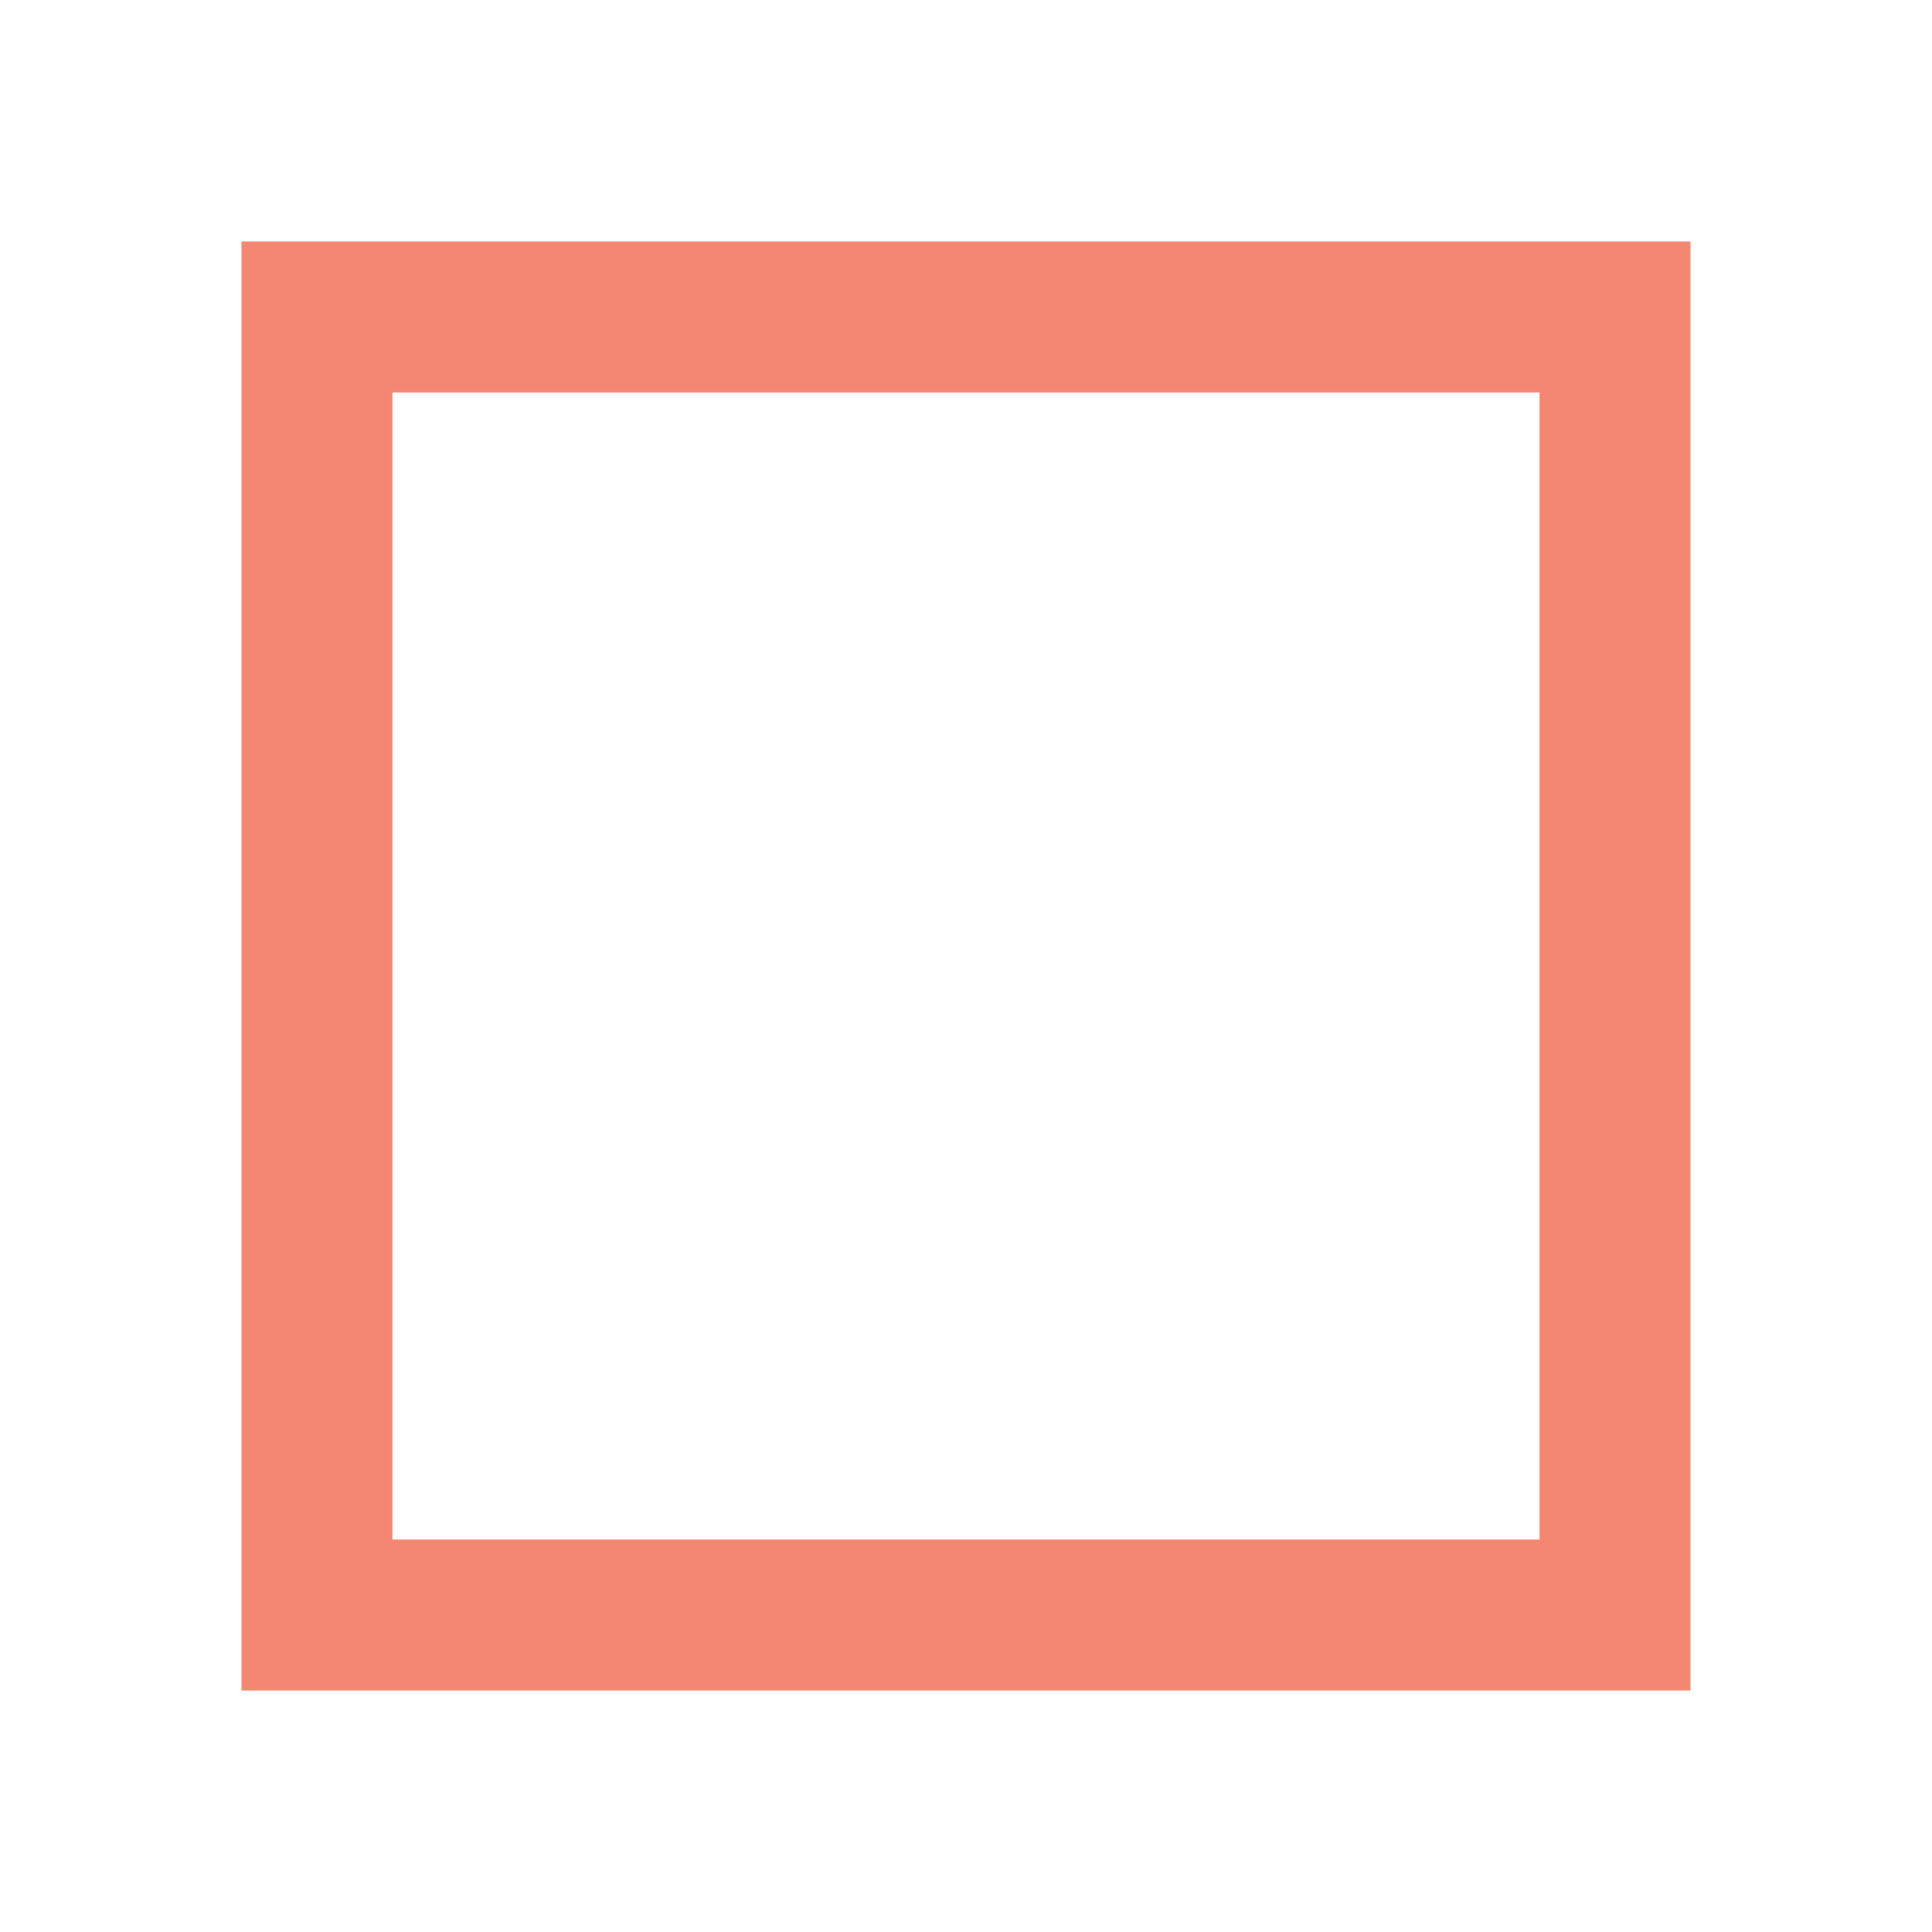
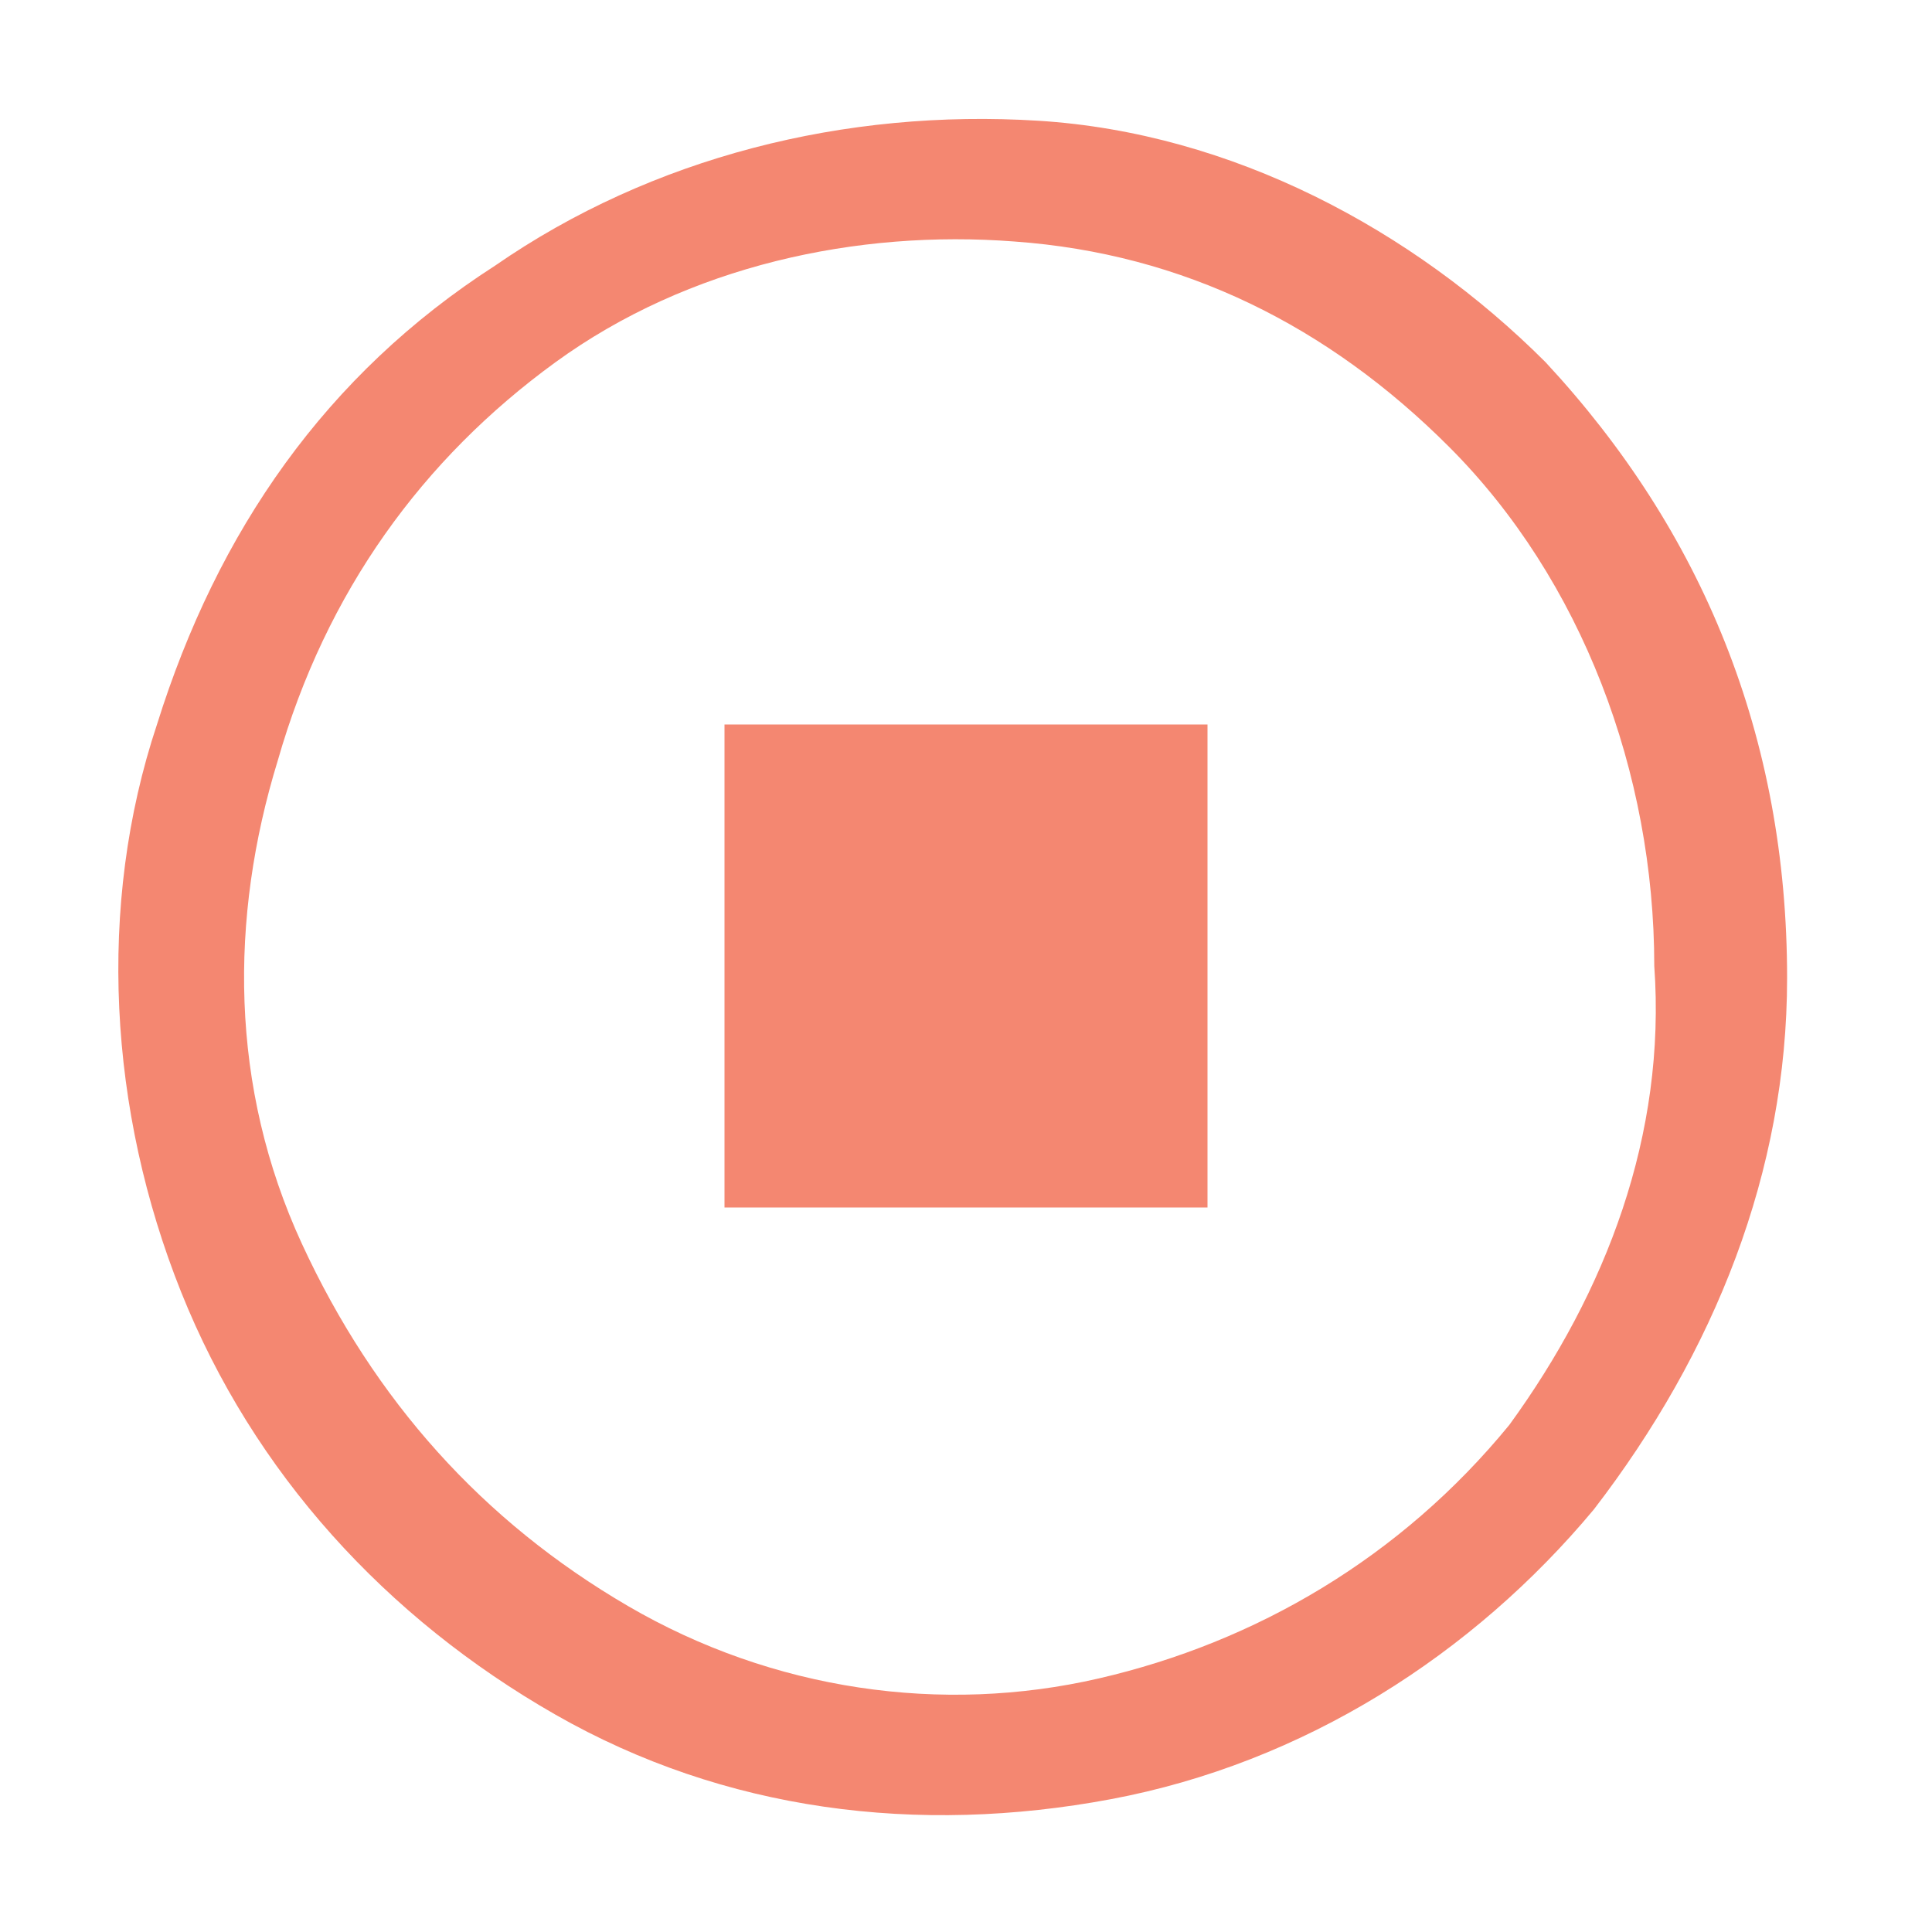
<svg xmlns="http://www.w3.org/2000/svg" width="16" height="16" viewBox="0 0 16 16" fill="none">
-   <path fill-rule="evenodd" clip-rule="evenodd" d="M12.75 3.25H3.25V12.75H12.75V3.25ZM2 2V14H14V2H2Z" fill="#F48771" />
+   <path fill-rule="evenodd" clip-rule="evenodd" d="M12.8 3C11.7 1.9 10.2 1.1 8.6 1C7 0.9 5.4 1.3 4.1 2.2C2.7 3.1 1.8 4.4 1.3 6C0.8 7.5 0.9 9.2 1.5 10.7C2.1 12.2 3.2 13.4 4.6 14.2C6 15 7.6 15.2 9.2 14.9C10.8 14.6 12.2 13.7 13.2 12.5C14.2 11.2 14.8 9.7 14.8 8.1C14.8 6.1 14.1 4.4 12.8 3ZM12.5 11.8C11.6 12.9 10.4 13.6 9.1 13.9C7.8 14.2 6.4 14 5.2 13.3C4 12.6 3.1 11.6 2.5 10.3C1.9 9 1.9 7.6 2.3 6.3C2.7 4.9 3.5 3.8 4.6 3C5.7 2.2 7.1 1.9 8.4 2C9.8 2.1 11 2.7 12 3.7C13.1 4.8 13.7 6.4 13.7 8C13.8 9.4 13.3 10.7 12.5 11.8Z" fill="#F48771" />
+   <path d="M6 6H10V10H6V6Z" fill="#F48771" />
</svg>
